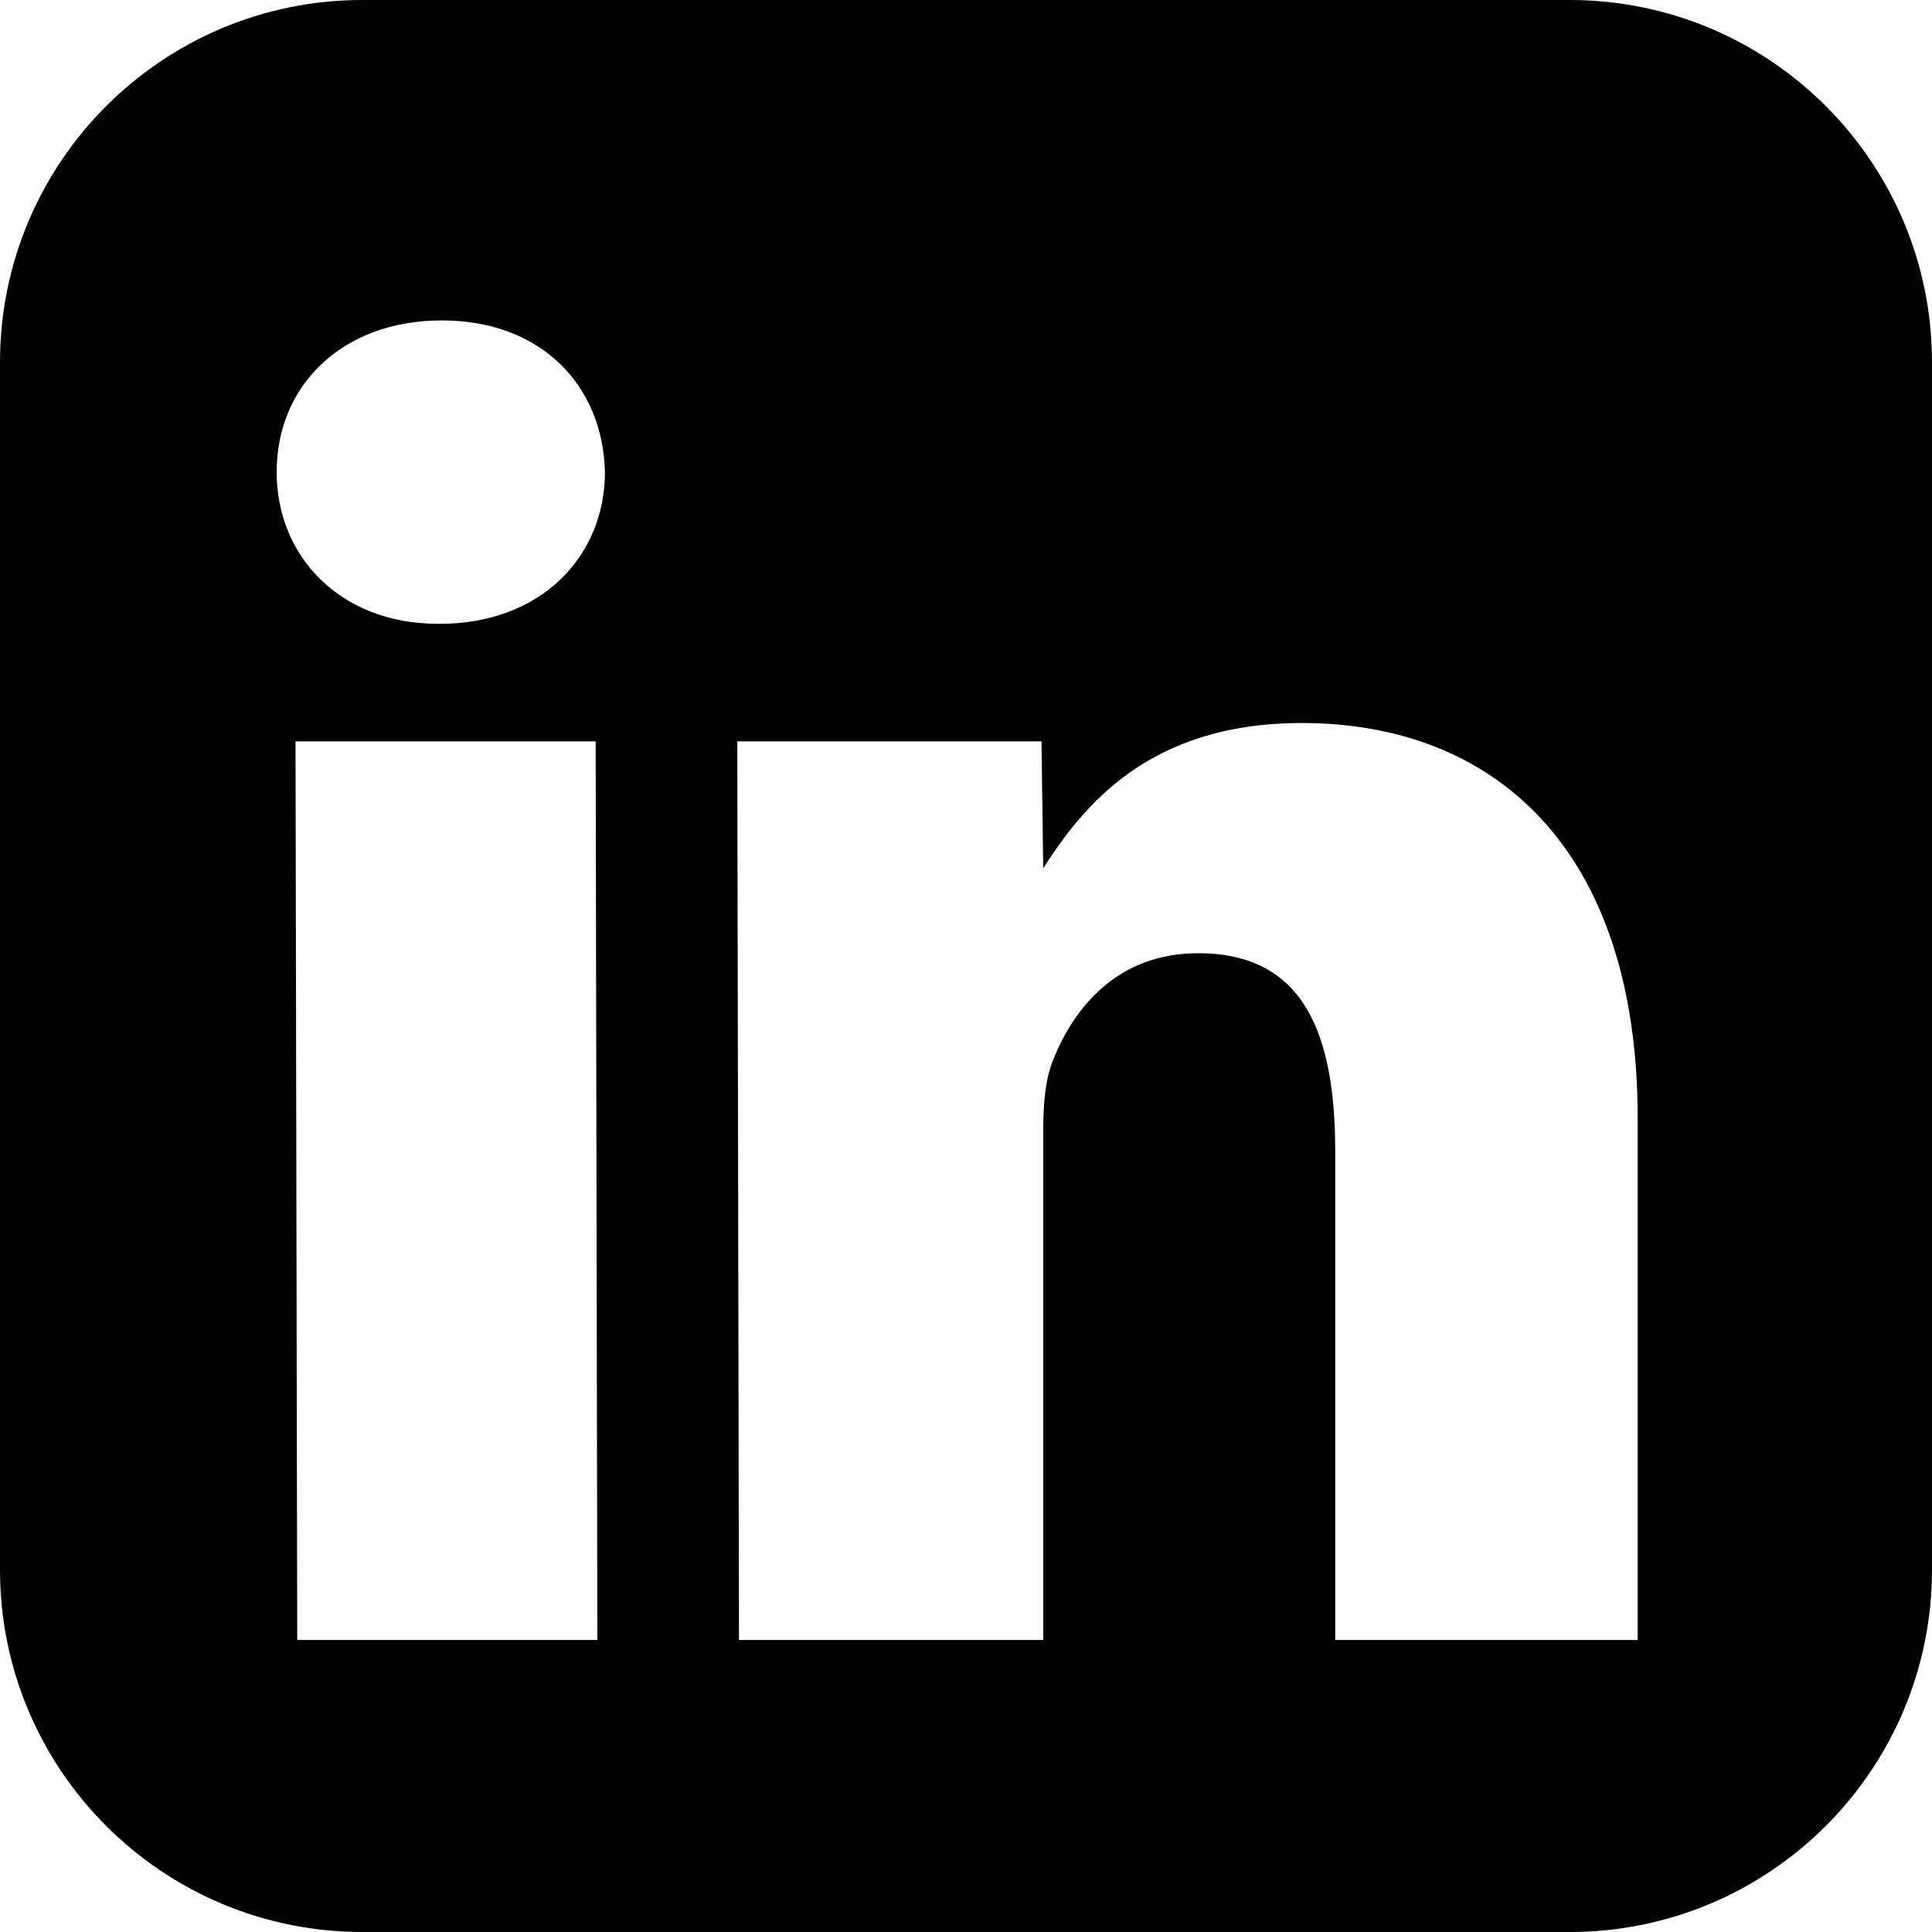
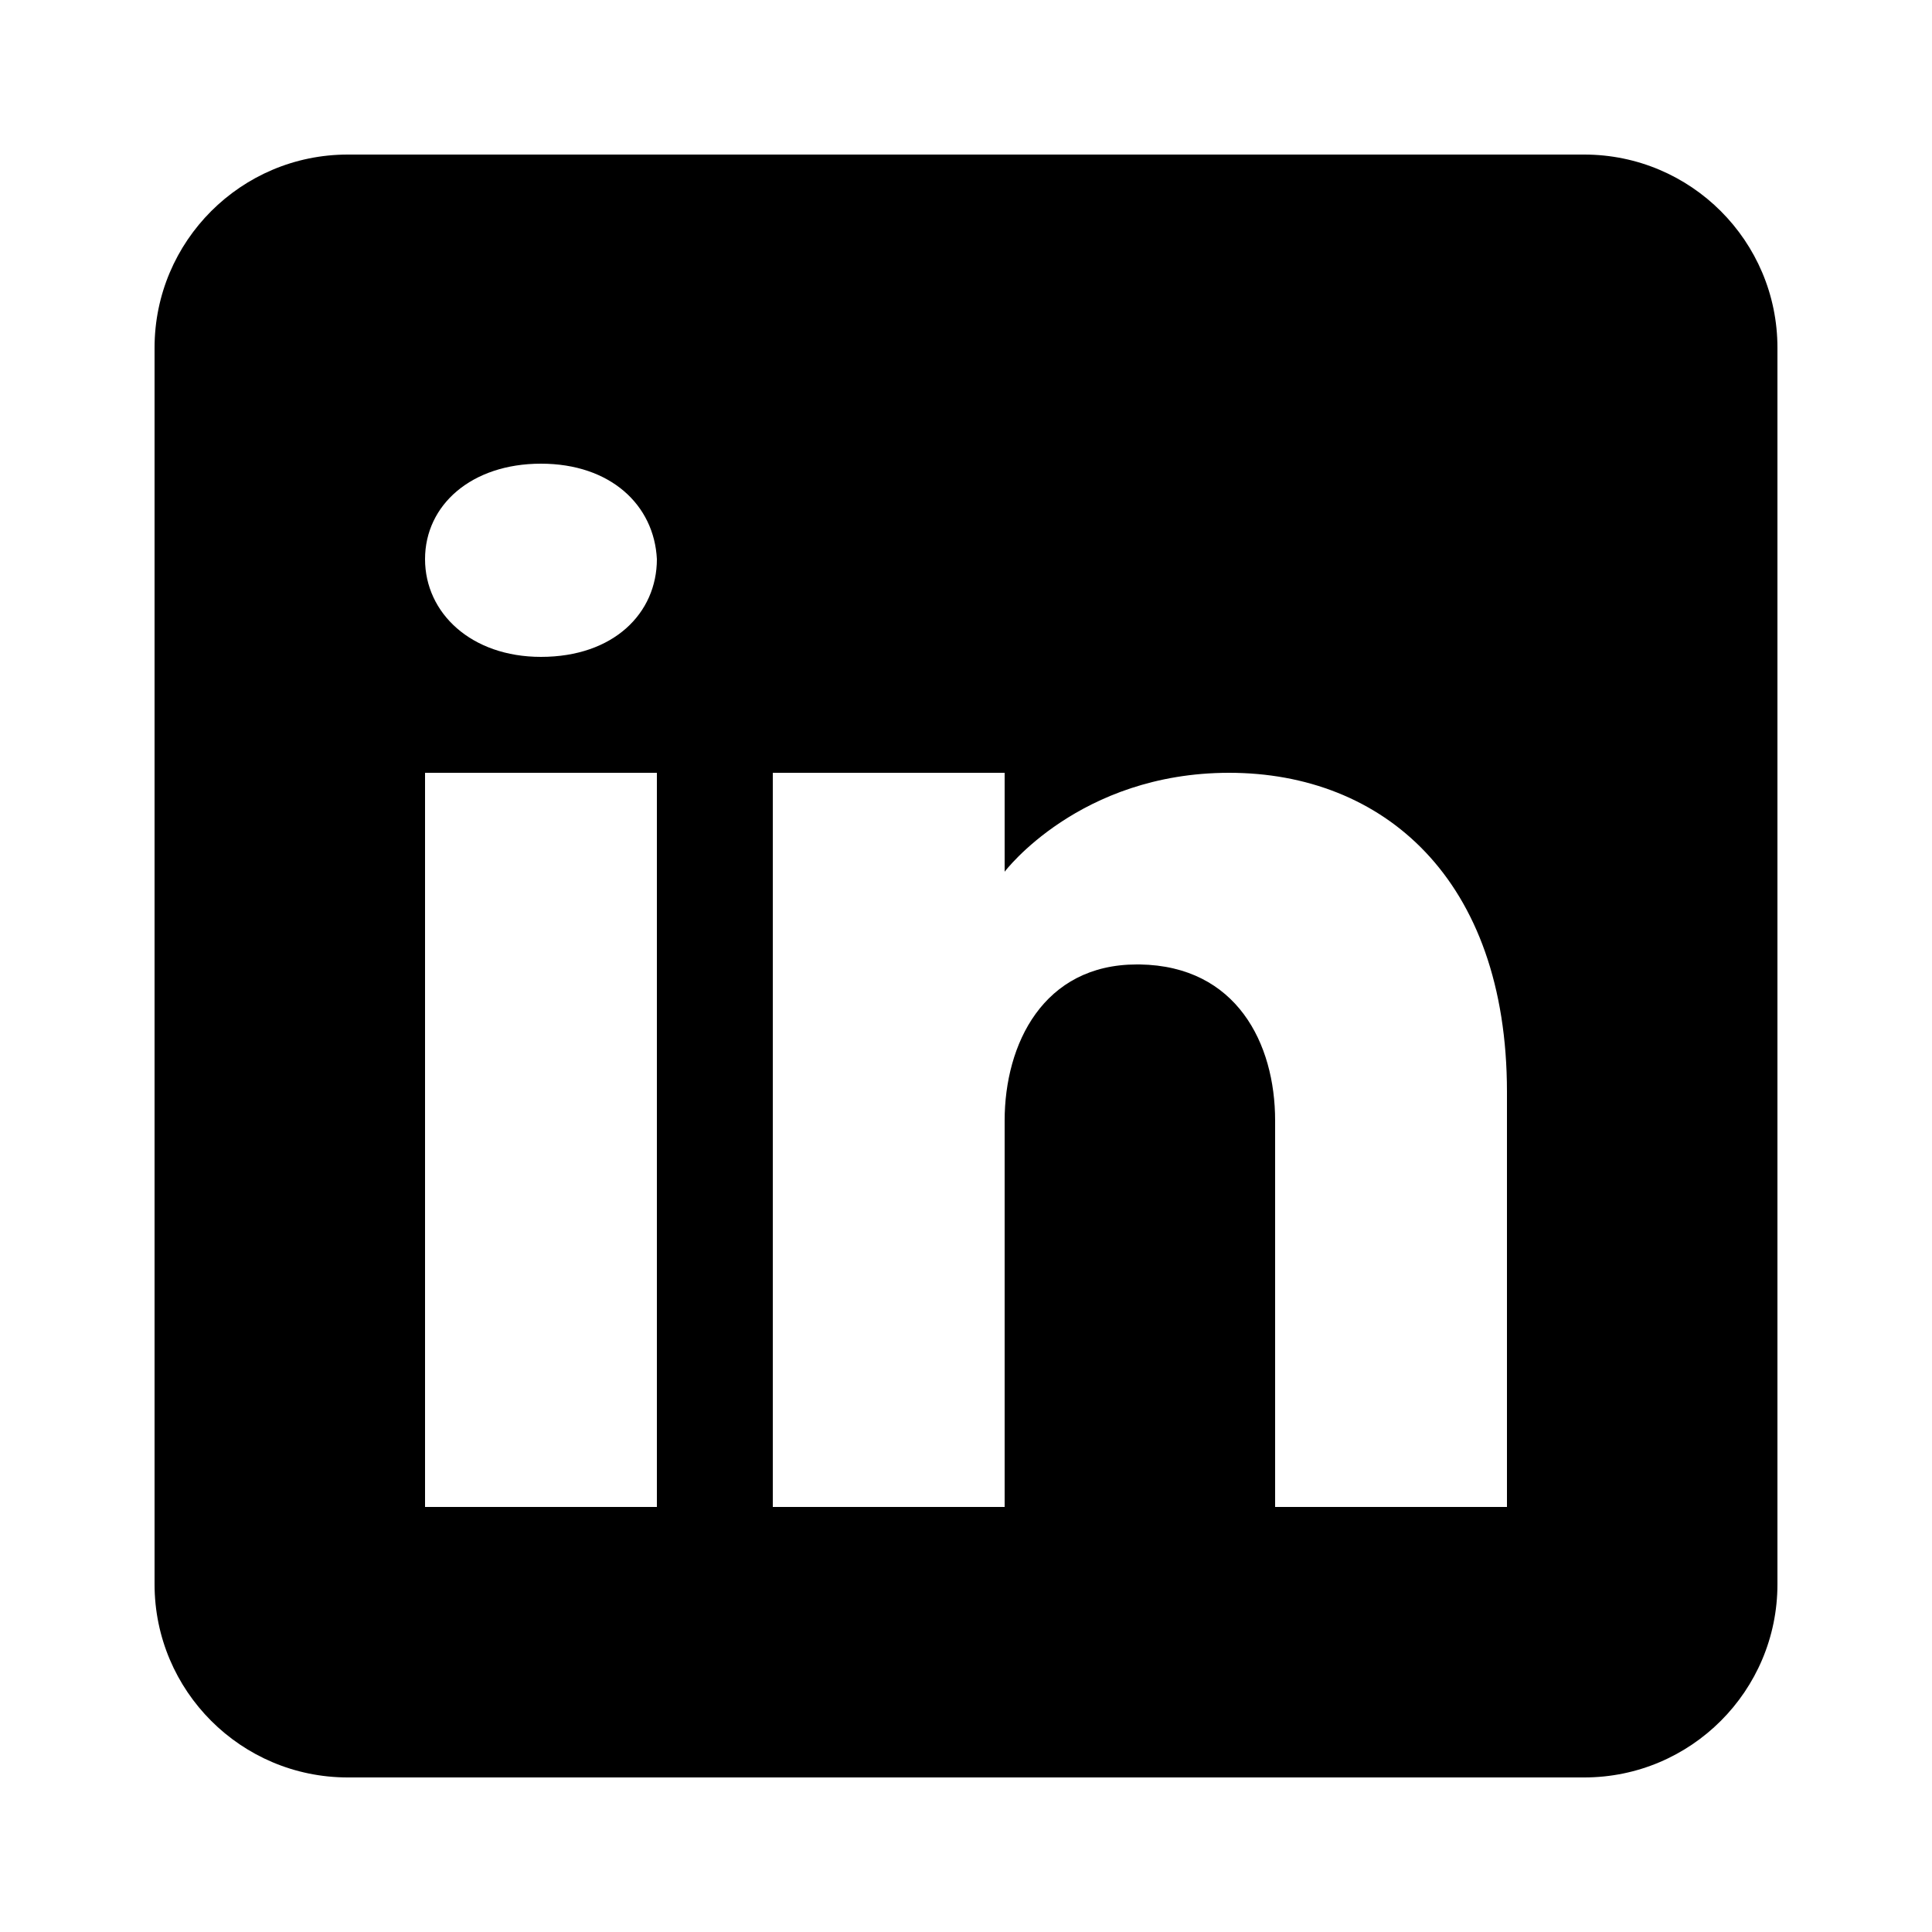
- <svg xmlns="http://www.w3.org/2000/svg" viewBox="0 0 26 26" width="64px" height="64px">
-   <path d="M 21.125 0 L 4.875 0 C 2.184 0 0 2.184 0 4.875 L 0 21.125 C 0 23.816 2.184 26 4.875 26 L 21.125 26 C 23.816 26 26 23.816 26 21.125 L 26 4.875 C 26 2.184 23.816 0 21.125 0 Z M 8.039 22.07 L 4 22.07 L 3.977 9.977 L 8.016 9.977 Z M 5.918 8.395 L 5.895 8.395 C 4.574 8.395 3.723 7.484 3.723 6.352 C 3.723 5.191 4.602 4.312 5.945 4.312 C 7.289 4.312 8.113 5.191 8.141 6.352 C 8.141 7.484 7.285 8.395 5.918 8.395 Z M 22.043 22.07 L 17.969 22.07 L 17.969 15.5 C 17.969 13.91 17.547 12.828 16.125 12.828 C 15.039 12.828 14.453 13.559 14.172 14.266 C 14.066 14.52 14.039 14.867 14.039 15.223 L 14.039 22.07 L 9.945 22.07 L 9.922 9.977 L 14.016 9.977 L 14.039 11.684 C 14.562 10.875 15.434 9.73 17.52 9.73 C 20.105 9.73 22.039 11.418 22.039 15.047 L 22.039 22.07 Z" />
+ <svg xmlns="http://www.w3.org/2000/svg" viewBox="0 0 50 50" width="64px" height="64px">
+   <path d="M41,4H9C6.24,4,4,6.24,4,9v32c0,2.76,2.24,5,5,5h32c2.76,0,5-2.24,5-5V9C46,6.24,43.76,4,41,4z M17,20v19h-6V20H17z M11,14.47c0-1.4,1.2-2.47,3-2.47s2.93,1.07,3,2.47c0,1.4-1.12,2.53-3,2.53C12.2,17,11,15.87,11,14.47z M39,39h-6c0,0,0-9.26,0-10c0-2-1-4-3.5-4.04h-0.08C27,24.96,26,27.02,26,29c0,0.91,0,10,0,10h-6V20h6v2.56c0,0,1.93-2.56,5.81-2.56c3.97,0,7.19,2.73,7.19,8.26V39z" />
</svg>
